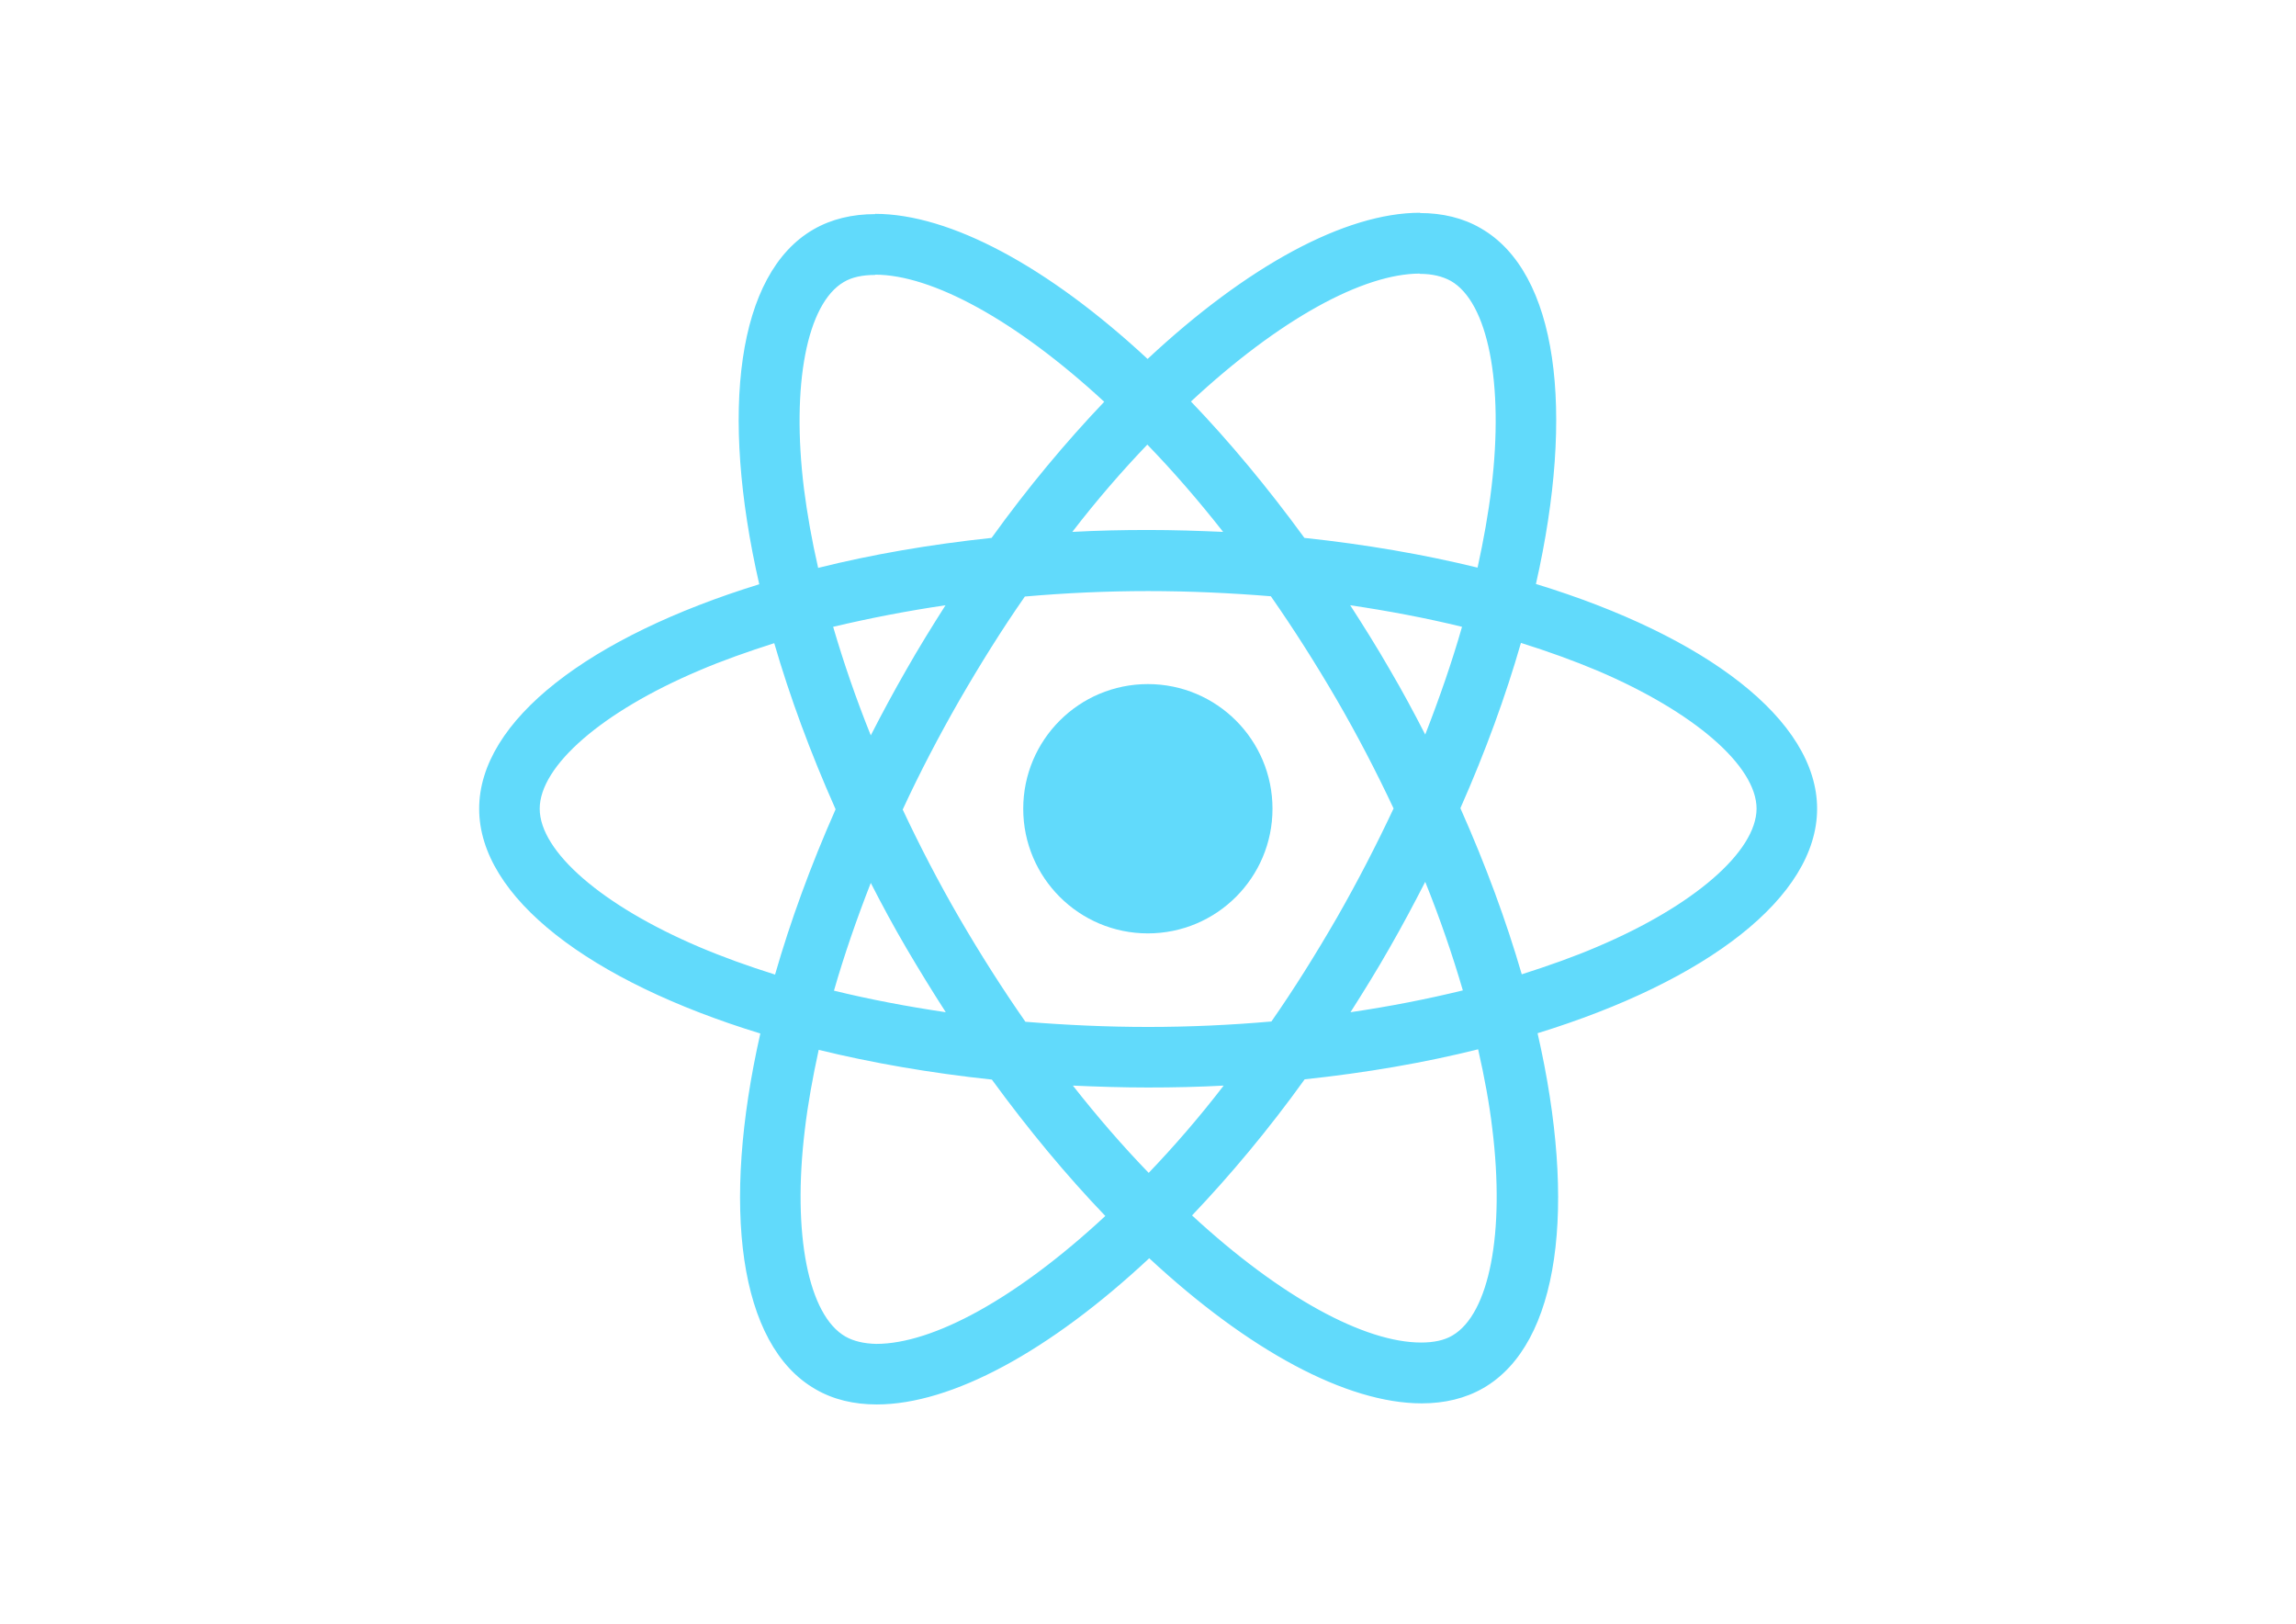
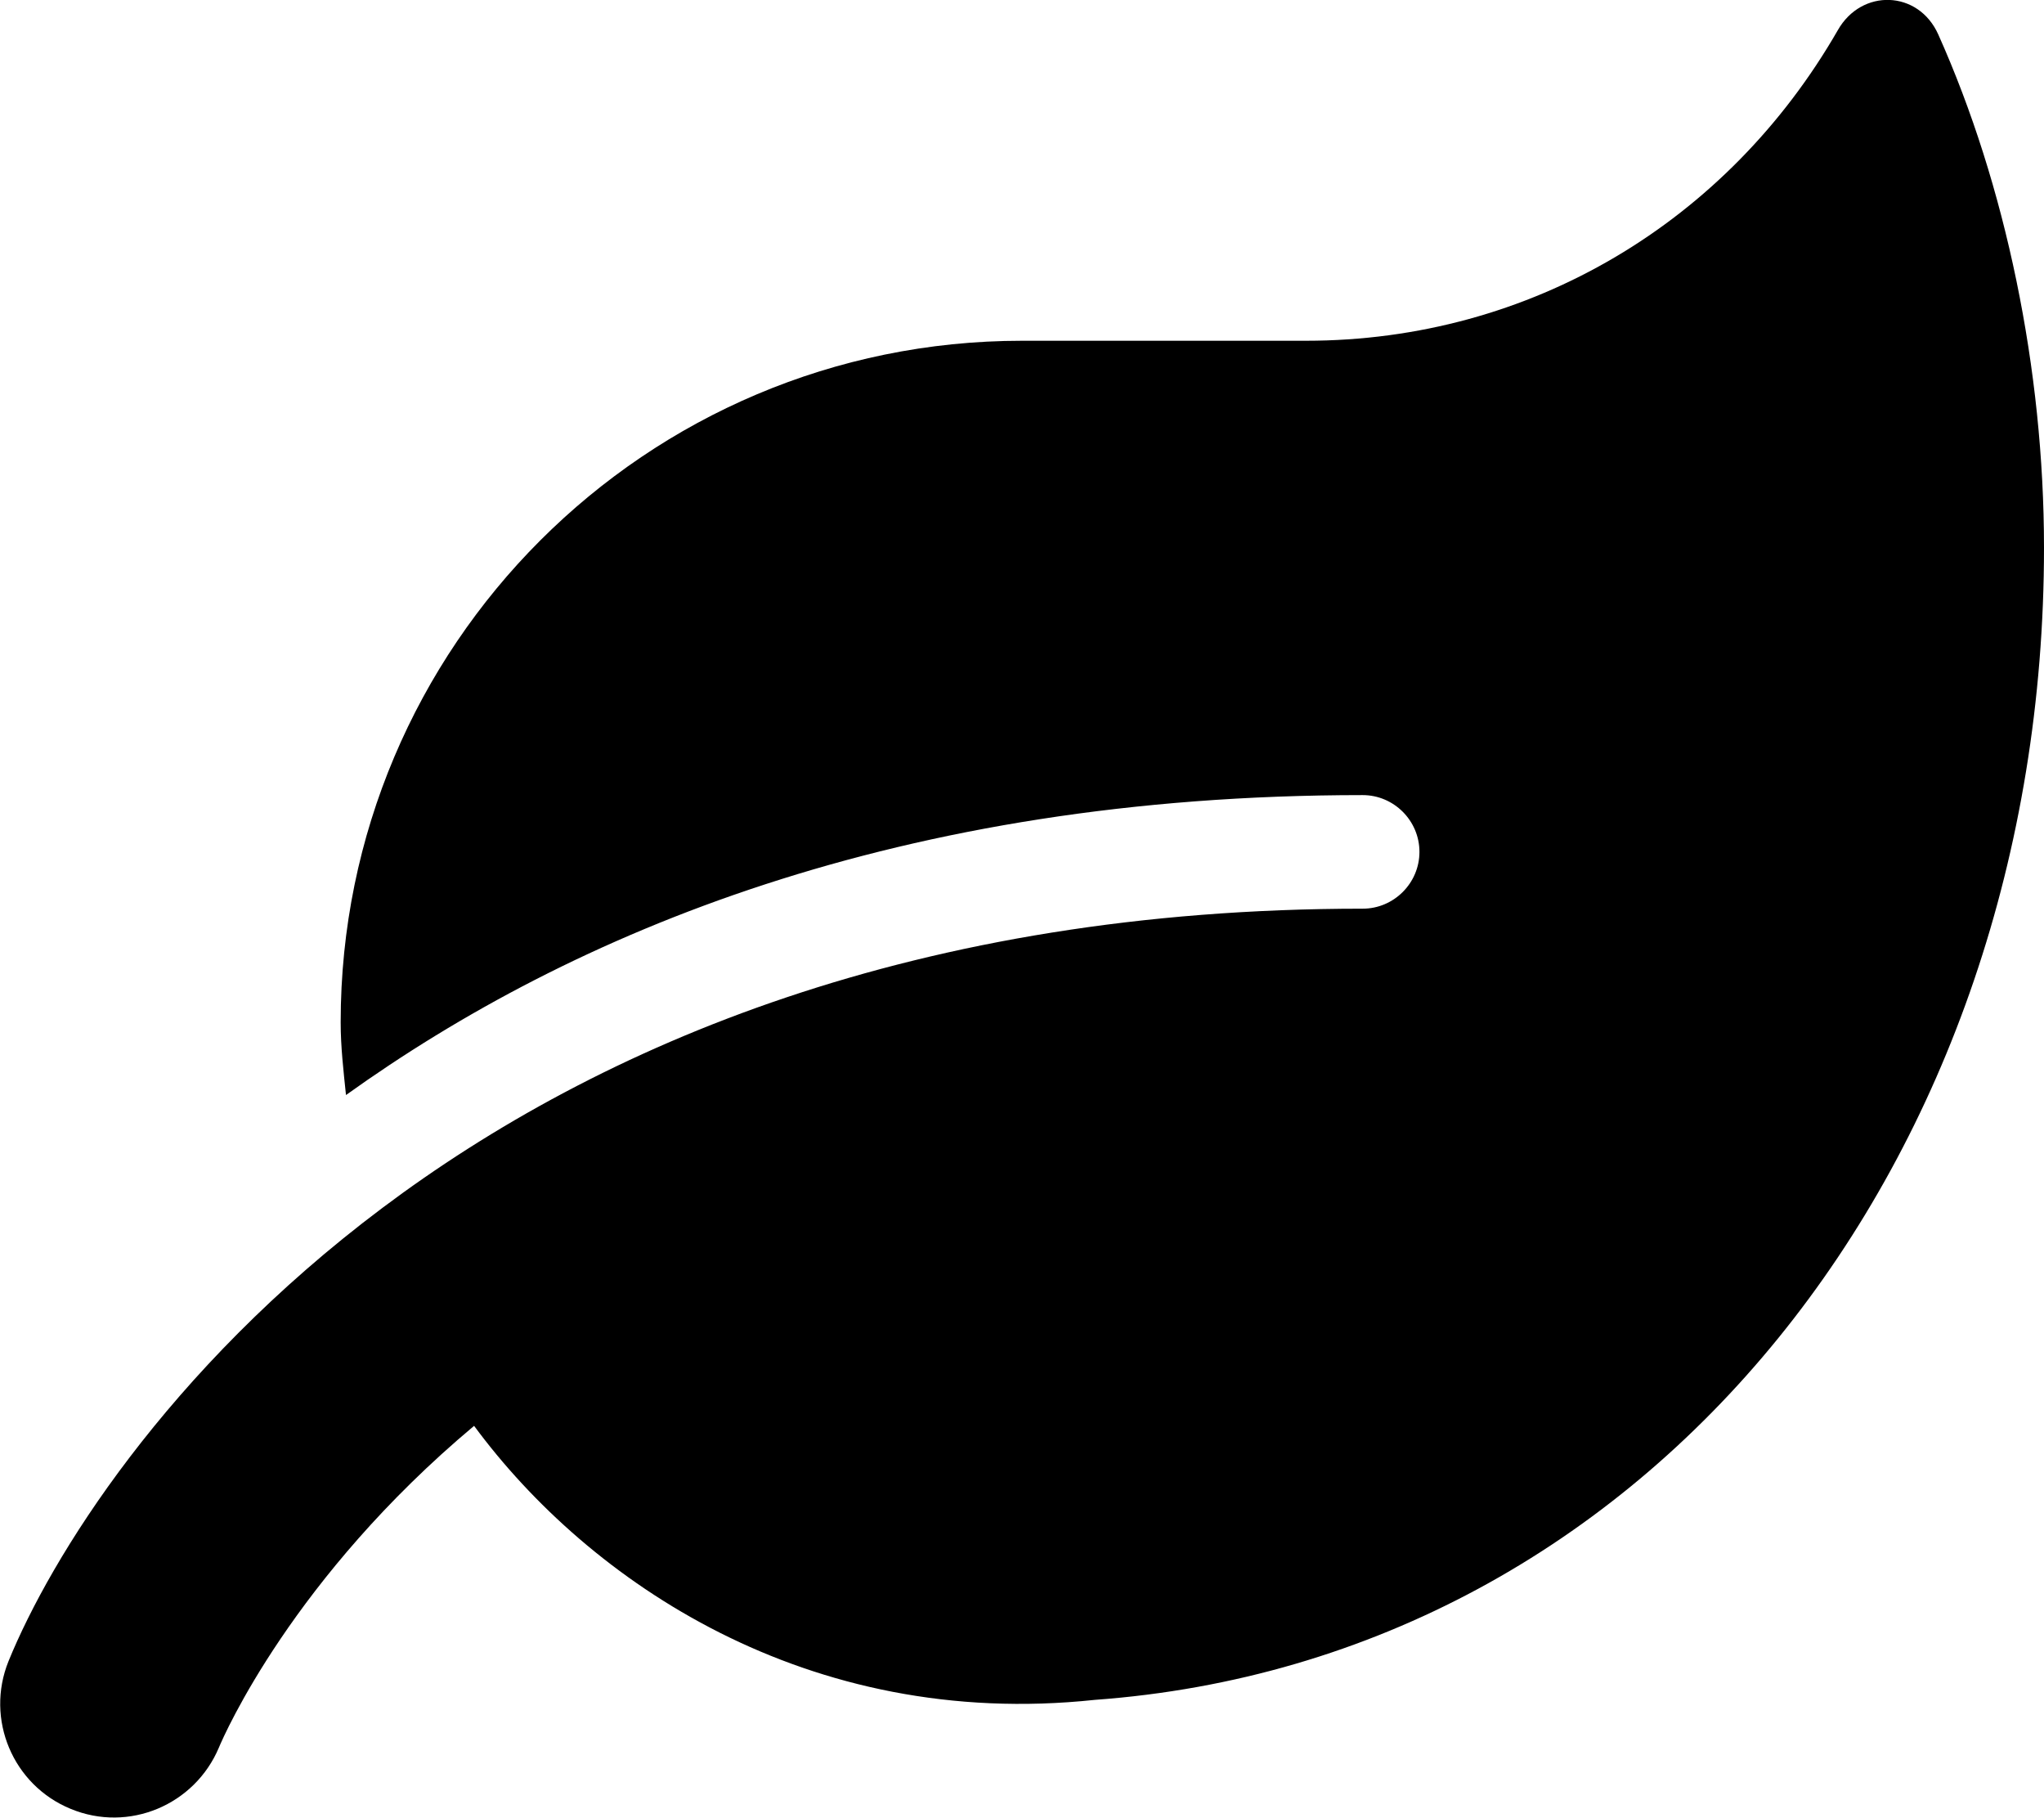
- <svg xmlns="http://www.w3.org/2000/svg" viewBox="0 0 841.9 595.3">
-   <g fill="#61DAFB">
-     <path d="M666.3 296.5c0-32.5-40.7-63.3-103.1-82.4 14.4-63.6 8-114.2-20.2-130.4-6.5-3.8-14.1-5.6-22.4-5.6v22.3c4.6 0 8.3.9 11.4 2.6 13.6 7.8 19.5 37.5 14.9 75.7-1.1 9.4-2.9 19.3-5.1 29.4-19.6-4.8-41-8.5-63.5-10.9-13.5-18.5-27.5-35.3-41.6-50 32.6-30.3 63.2-46.9 84-46.9V78c-27.5 0-63.5 19.6-99.9 53.6-36.4-33.8-72.4-53.2-99.9-53.2v22.3c20.7 0 51.4 16.5 84 46.6-14 14.7-28 31.4-41.3 49.9-22.6 2.4-44 6.1-63.6 11-2.3-10-4-19.7-5.2-29-4.7-38.2 1.1-67.9 14.6-75.8 3-1.8 6.9-2.6 11.5-2.6V78.5c-8.4 0-16 1.8-22.6 5.6-28.1 16.2-34.4 66.7-19.9 130.1-62.2 19.2-102.7 49.9-102.7 82.3 0 32.5 40.7 63.3 103.1 82.4-14.4 63.6-8 114.2 20.2 130.4 6.5 3.8 14.1 5.6 22.5 5.6 27.5 0 63.5-19.6 99.9-53.6 36.4 33.8 72.4 53.2 99.9 53.2 8.4 0 16-1.8 22.6-5.6 28.1-16.2 34.4-66.7 19.9-130.1 62-19.1 102.5-49.9 102.5-82.3zm-130.2-66.7c-3.7 12.9-8.3 26.2-13.5 39.5-4.1-8-8.4-16-13.1-24-4.6-8-9.5-15.8-14.4-23.4 14.2 2.1 27.9 4.7 41 7.9zm-45.8 106.5c-7.8 13.5-15.8 26.3-24.1 38.2-14.9 1.3-30 2-45.2 2-15.1 0-30.2-.7-45-1.9-8.3-11.9-16.4-24.6-24.2-38-7.6-13.1-14.5-26.4-20.8-39.8 6.2-13.4 13.2-26.8 20.7-39.9 7.8-13.5 15.8-26.3 24.1-38.2 14.9-1.3 30-2 45.2-2 15.1 0 30.2.7 45 1.9 8.3 11.9 16.4 24.6 24.2 38 7.6 13.1 14.5 26.4 20.8 39.8-6.3 13.4-13.2 26.8-20.7 39.9zm32.3-13c5.4 13.4 10 26.8 13.8 39.8-13.1 3.2-26.9 5.9-41.2 8 4.9-7.7 9.8-15.6 14.4-23.7 4.6-8 8.9-16.1 13-24.1zM421.2 430c-9.3-9.6-18.6-20.3-27.8-32 9 .4 18.2.7 27.5.7 9.4 0 18.7-.2 27.8-.7-9 11.7-18.3 22.4-27.5 32zm-74.4-58.9c-14.2-2.1-27.9-4.7-41-7.9 3.7-12.9 8.3-26.2 13.5-39.5 4.1 8 8.4 16 13.1 24 4.7 8 9.5 15.8 14.4 23.4zM420.7 163c9.3 9.6 18.6 20.3 27.8 32-9-.4-18.2-.7-27.5-.7-9.4 0-18.7.2-27.8.7 9-11.7 18.3-22.4 27.5-32zm-74 58.9c-4.9 7.7-9.8 15.6-14.4 23.7-4.6 8-8.9 16-13 24-5.4-13.4-10-26.8-13.8-39.8 13.1-3.1 26.9-5.8 41.2-7.9zm-90.5 125.2c-35.4-15.1-58.3-34.9-58.3-50.6 0-15.7 22.9-35.6 58.3-50.6 8.6-3.7 18-7 27.7-10.1 5.7 19.6 13.2 40 22.5 60.9-9.2 20.8-16.6 41.1-22.2 60.6-9.9-3.1-19.3-6.5-28-10.2zM310 490c-13.6-7.8-19.5-37.5-14.9-75.7 1.1-9.4 2.9-19.3 5.1-29.4 19.6 4.8 41 8.5 63.5 10.9 13.5 18.5 27.5 35.3 41.6 50-32.6 30.3-63.2 46.9-84 46.9-4.5-.1-8.3-1-11.3-2.7zm237.2-76.2c4.7 38.2-1.1 67.9-14.6 75.8-3 1.8-6.9 2.6-11.5 2.6-20.7 0-51.4-16.5-84-46.6 14-14.7 28-31.4 41.3-49.9 22.6-2.4 44-6.1 63.6-11 2.3 10.1 4.1 19.8 5.2 29.1zm38.5-66.7c-8.6 3.7-18 7-27.7 10.1-5.7-19.6-13.2-40-22.5-60.9 9.2-20.8 16.6-41.1 22.2-60.6 9.9 3.1 19.3 6.5 28.1 10.2 35.4 15.1 58.3 34.9 58.3 50.6-.1 15.7-23 35.6-58.4 50.6zM320.8 78.4z" />
-     <circle cx="420.9" cy="296.5" r="45.7" />
-     <path d="M520.5 78.1z" />
-   </g>
+ <svg xmlns="http://www.w3.org/2000/svg" aria-hidden="true" data-prefix="fas" data-icon="leaf" class="svg-inline--fa fa-leaf fa-w-18" role="img" viewBox="0 0 576 512">
+   <path fill="currentColor" d="M546.2 9.7c-5.6-12.5-21.6-13-28.3-1.2C486.9 62.4 431.4 96 368 96h-80C182 96 96 182 96 288c0 7 .8 13.7 1.5 20.5C161.3 262.8 253.4 224 384 224c8.8 0 16 7.2 16 16s-7.2 16-16 16C132.6 256 26 410.1 2.4 468c-6.6 16.3 1.2 34.9 17.5 41.6 16.4 6.8 35-1.1 41.8-17.3 1.5-3.6 20.9-47.9 71.9-90.6 32.4 43.9 94 85.8 174.9 77.2C465.5 467.5 576 326.7 576 154.3c0-50.2-10.8-102.2-29.8-144.6z" />
</svg>
